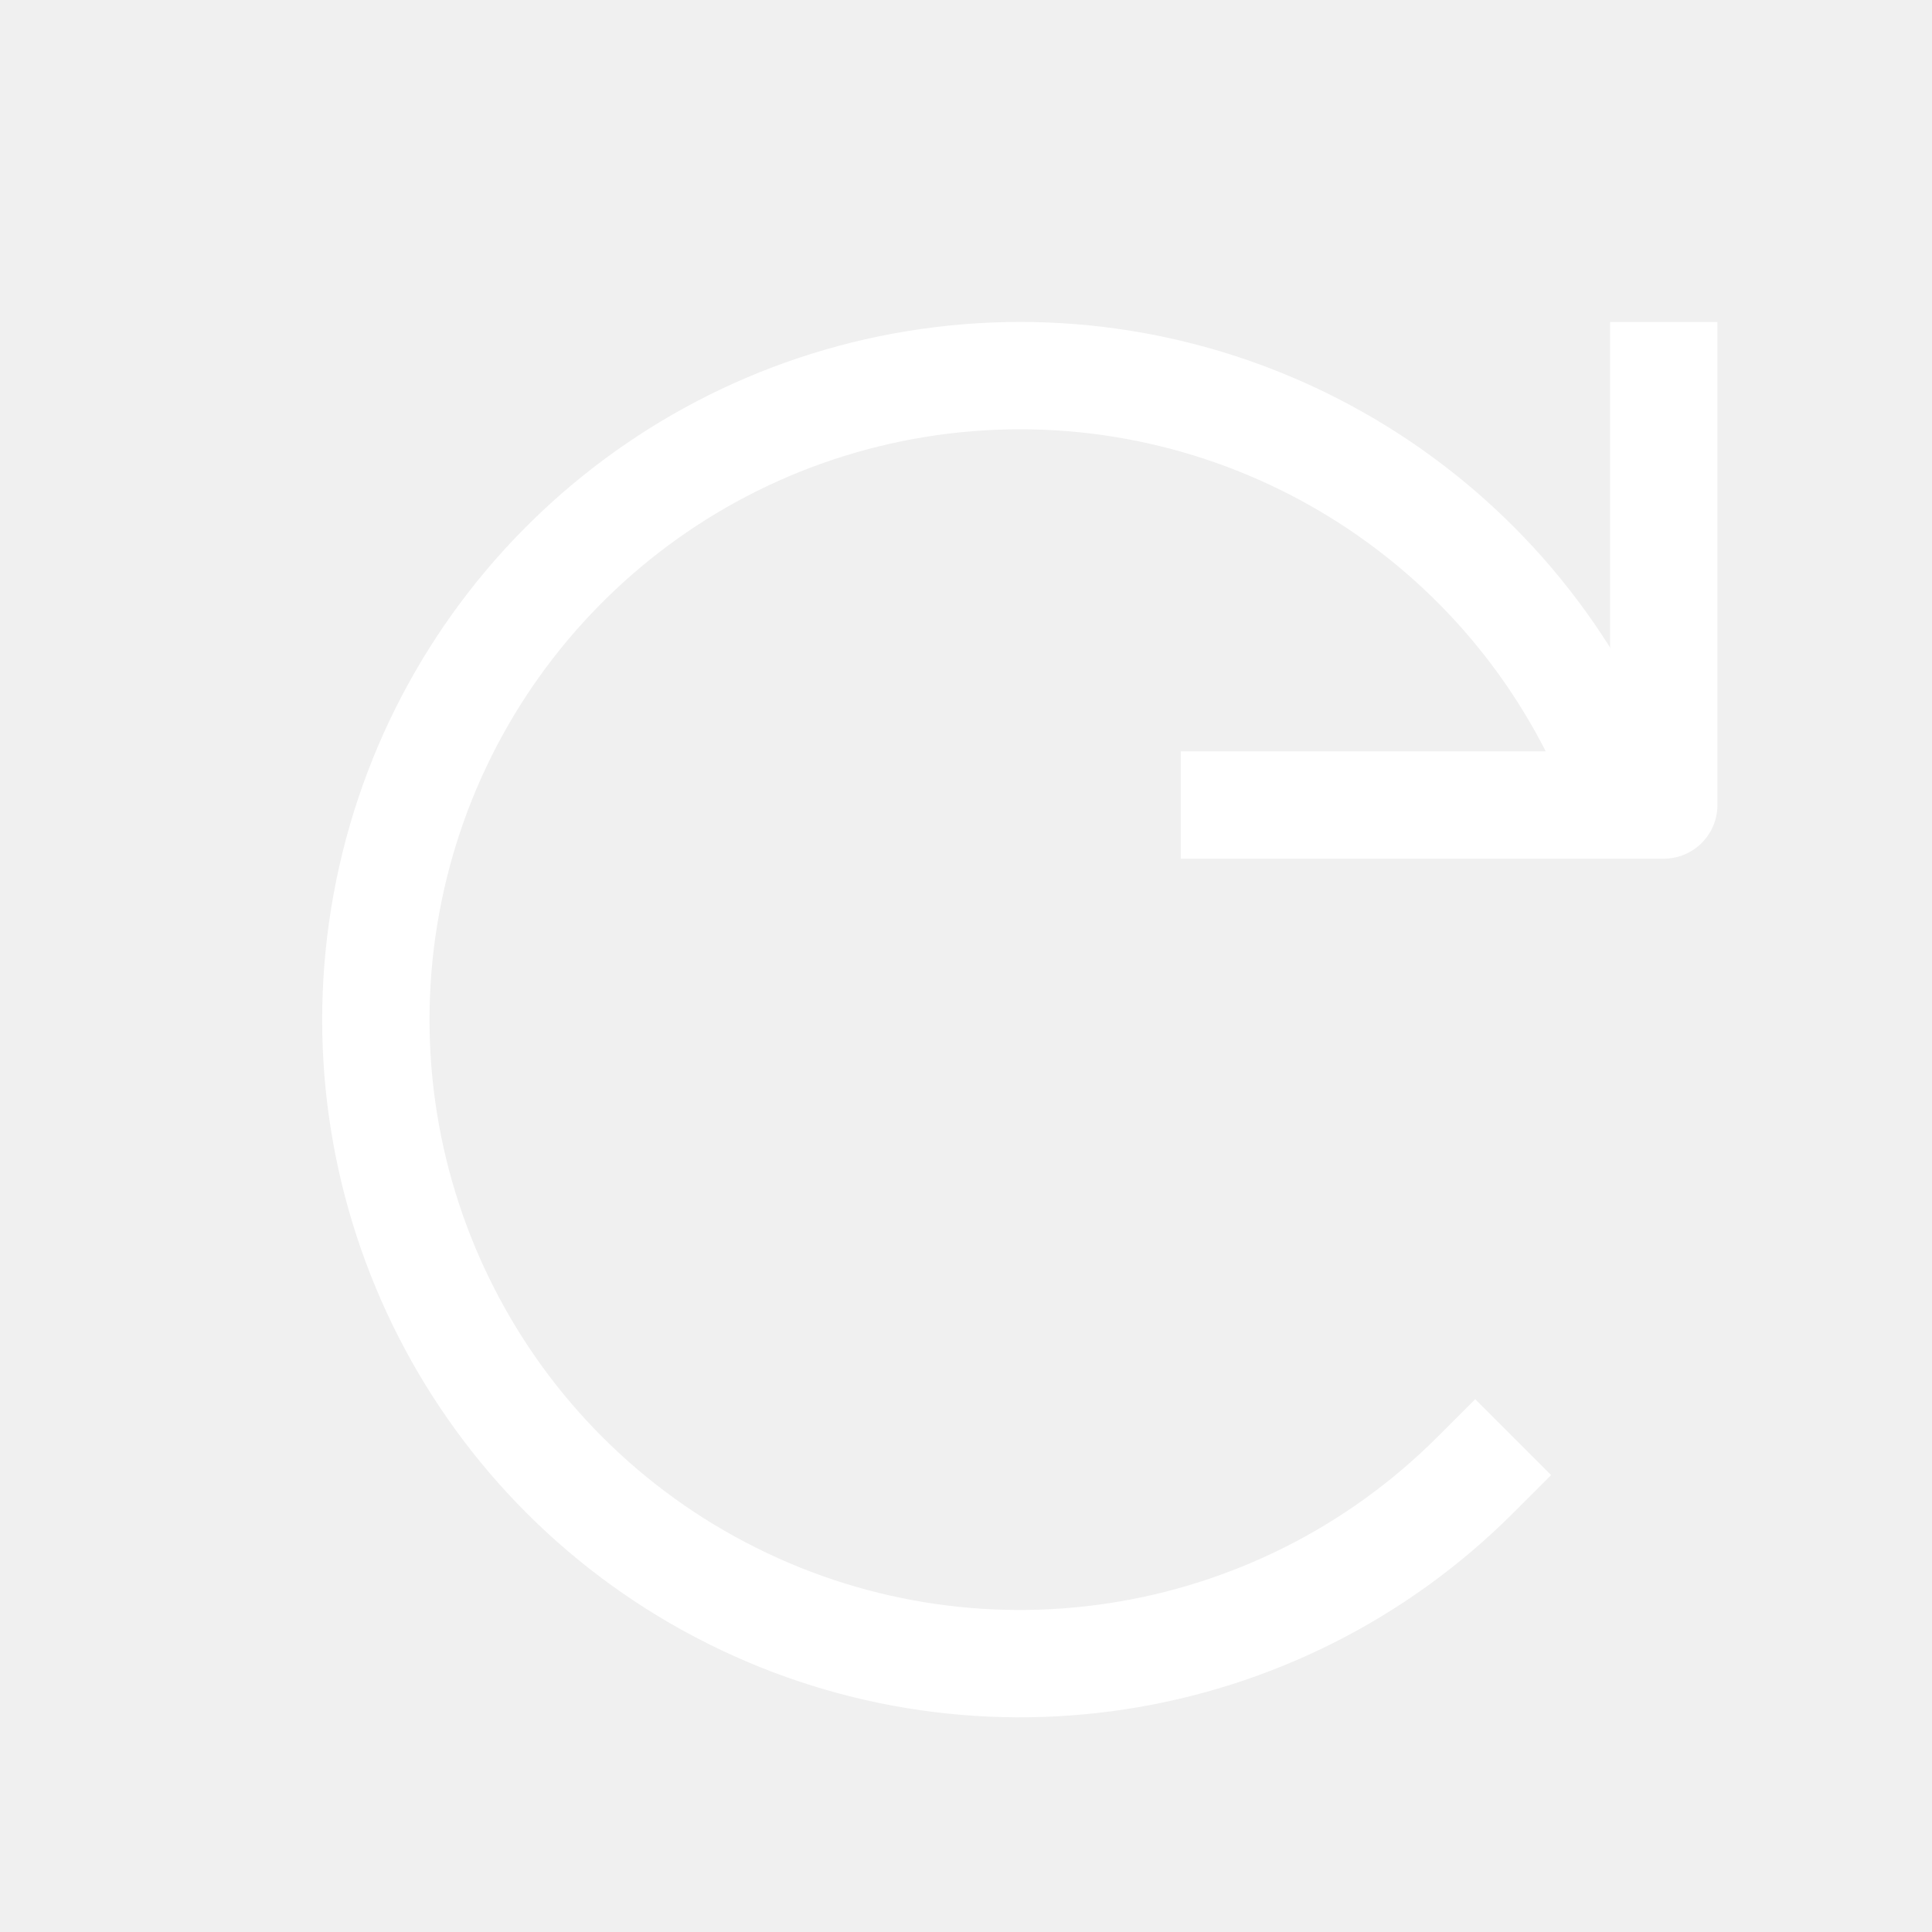
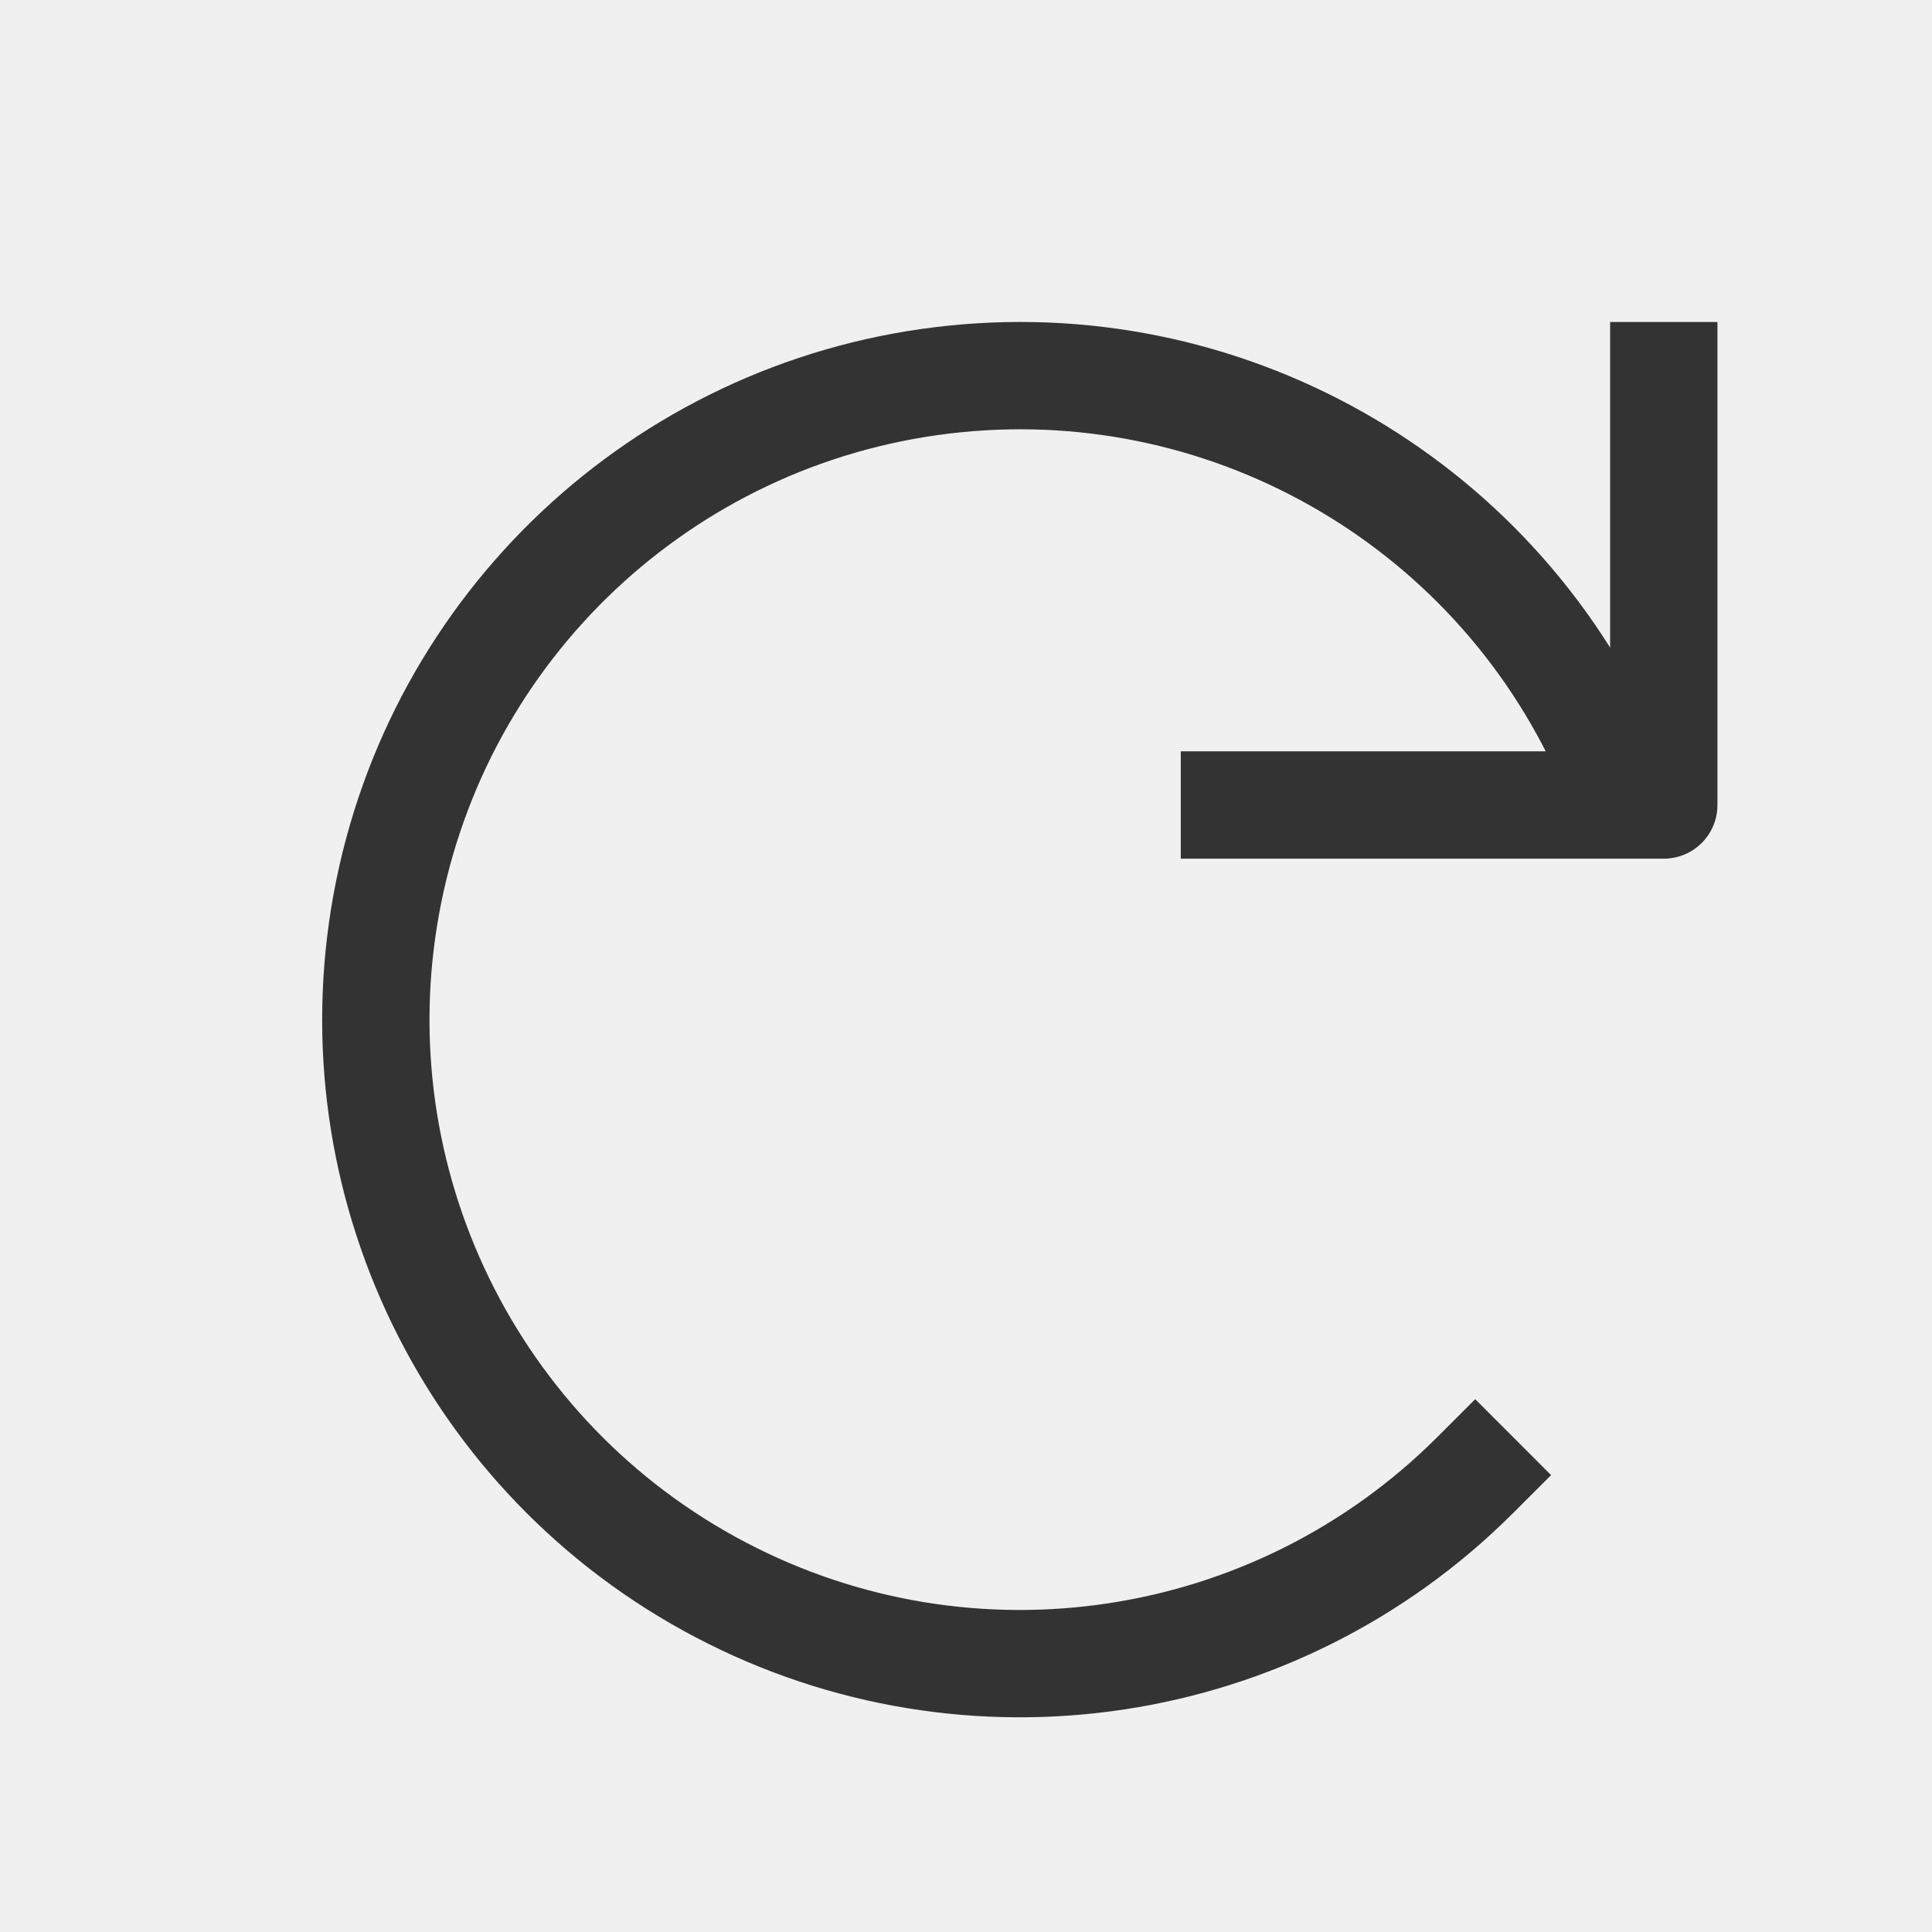
- <svg xmlns="http://www.w3.org/2000/svg" width="18" height="18" viewBox="0 0 18 18">
-   <polyline points="15.501 3.5 15.501 7.5 11.501 7.5" style="fill:none;stroke:#fff;stroke-linecap:square;stroke-linejoin:round" />
-   <path d="M14.972,7.034a6,6,0,1,0-1.228,6.709" style="fill:none;stroke:#fff;stroke-linecap:square;stroke-linejoin:round" />
+ <svg xmlns="http://www.w3.org/2000/svg" width="18px" height="18px" viewBox="0 0 18 18" version="1.1">
+   <g id="topbar_redo" stroke="none" fill="none" fill-rule="evenodd" stroke-linecap="square" stroke-linejoin="round" stroke-width="1">
+     <g id="编组" stroke="#333333">
+       <polyline id="路径" points="15.501 3.5 15.501 7.5 11.501 7.5" />
+       <path d="M14.972,7.034 C13.893,4.64 11.383,3.226 8.776,3.544 C6.17,3.861 4.073,5.837 3.6,8.419 C3.127,11.002 4.389,13.592 6.714,14.812 C9.039,16.033 11.887,15.599 13.744,13.743" id="路径" />
+     </g>
+   </g>
</svg>
